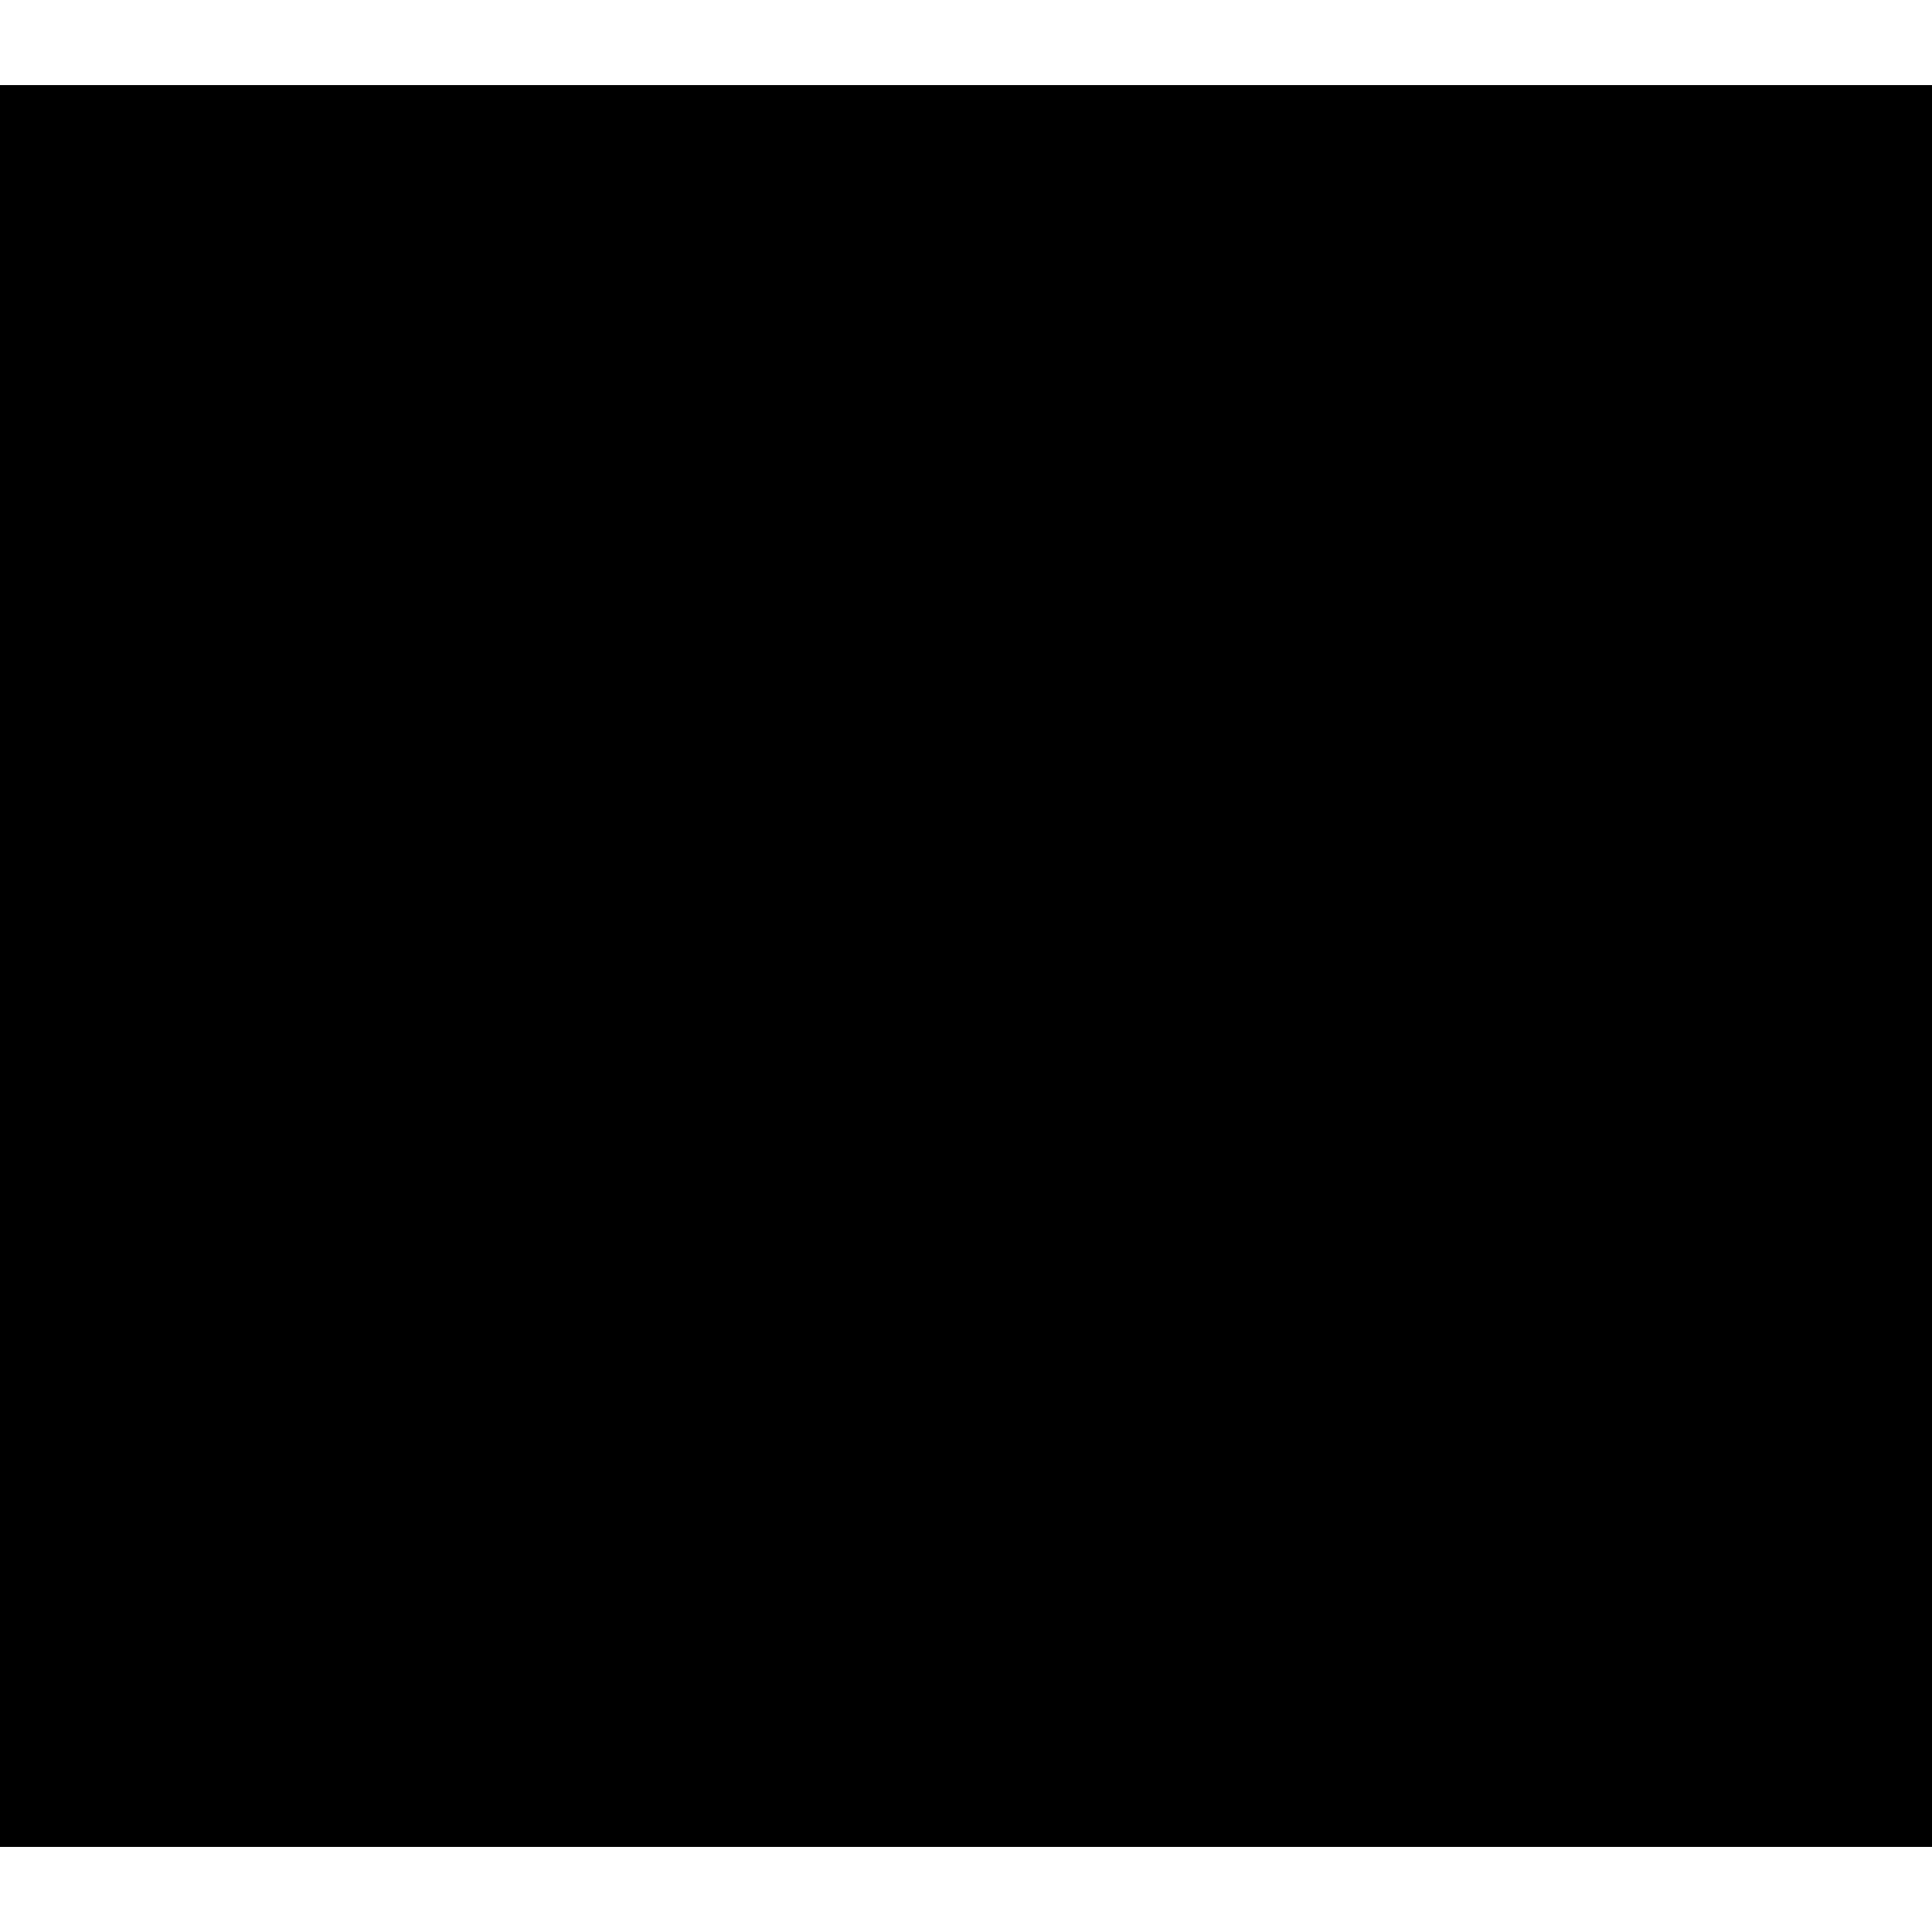
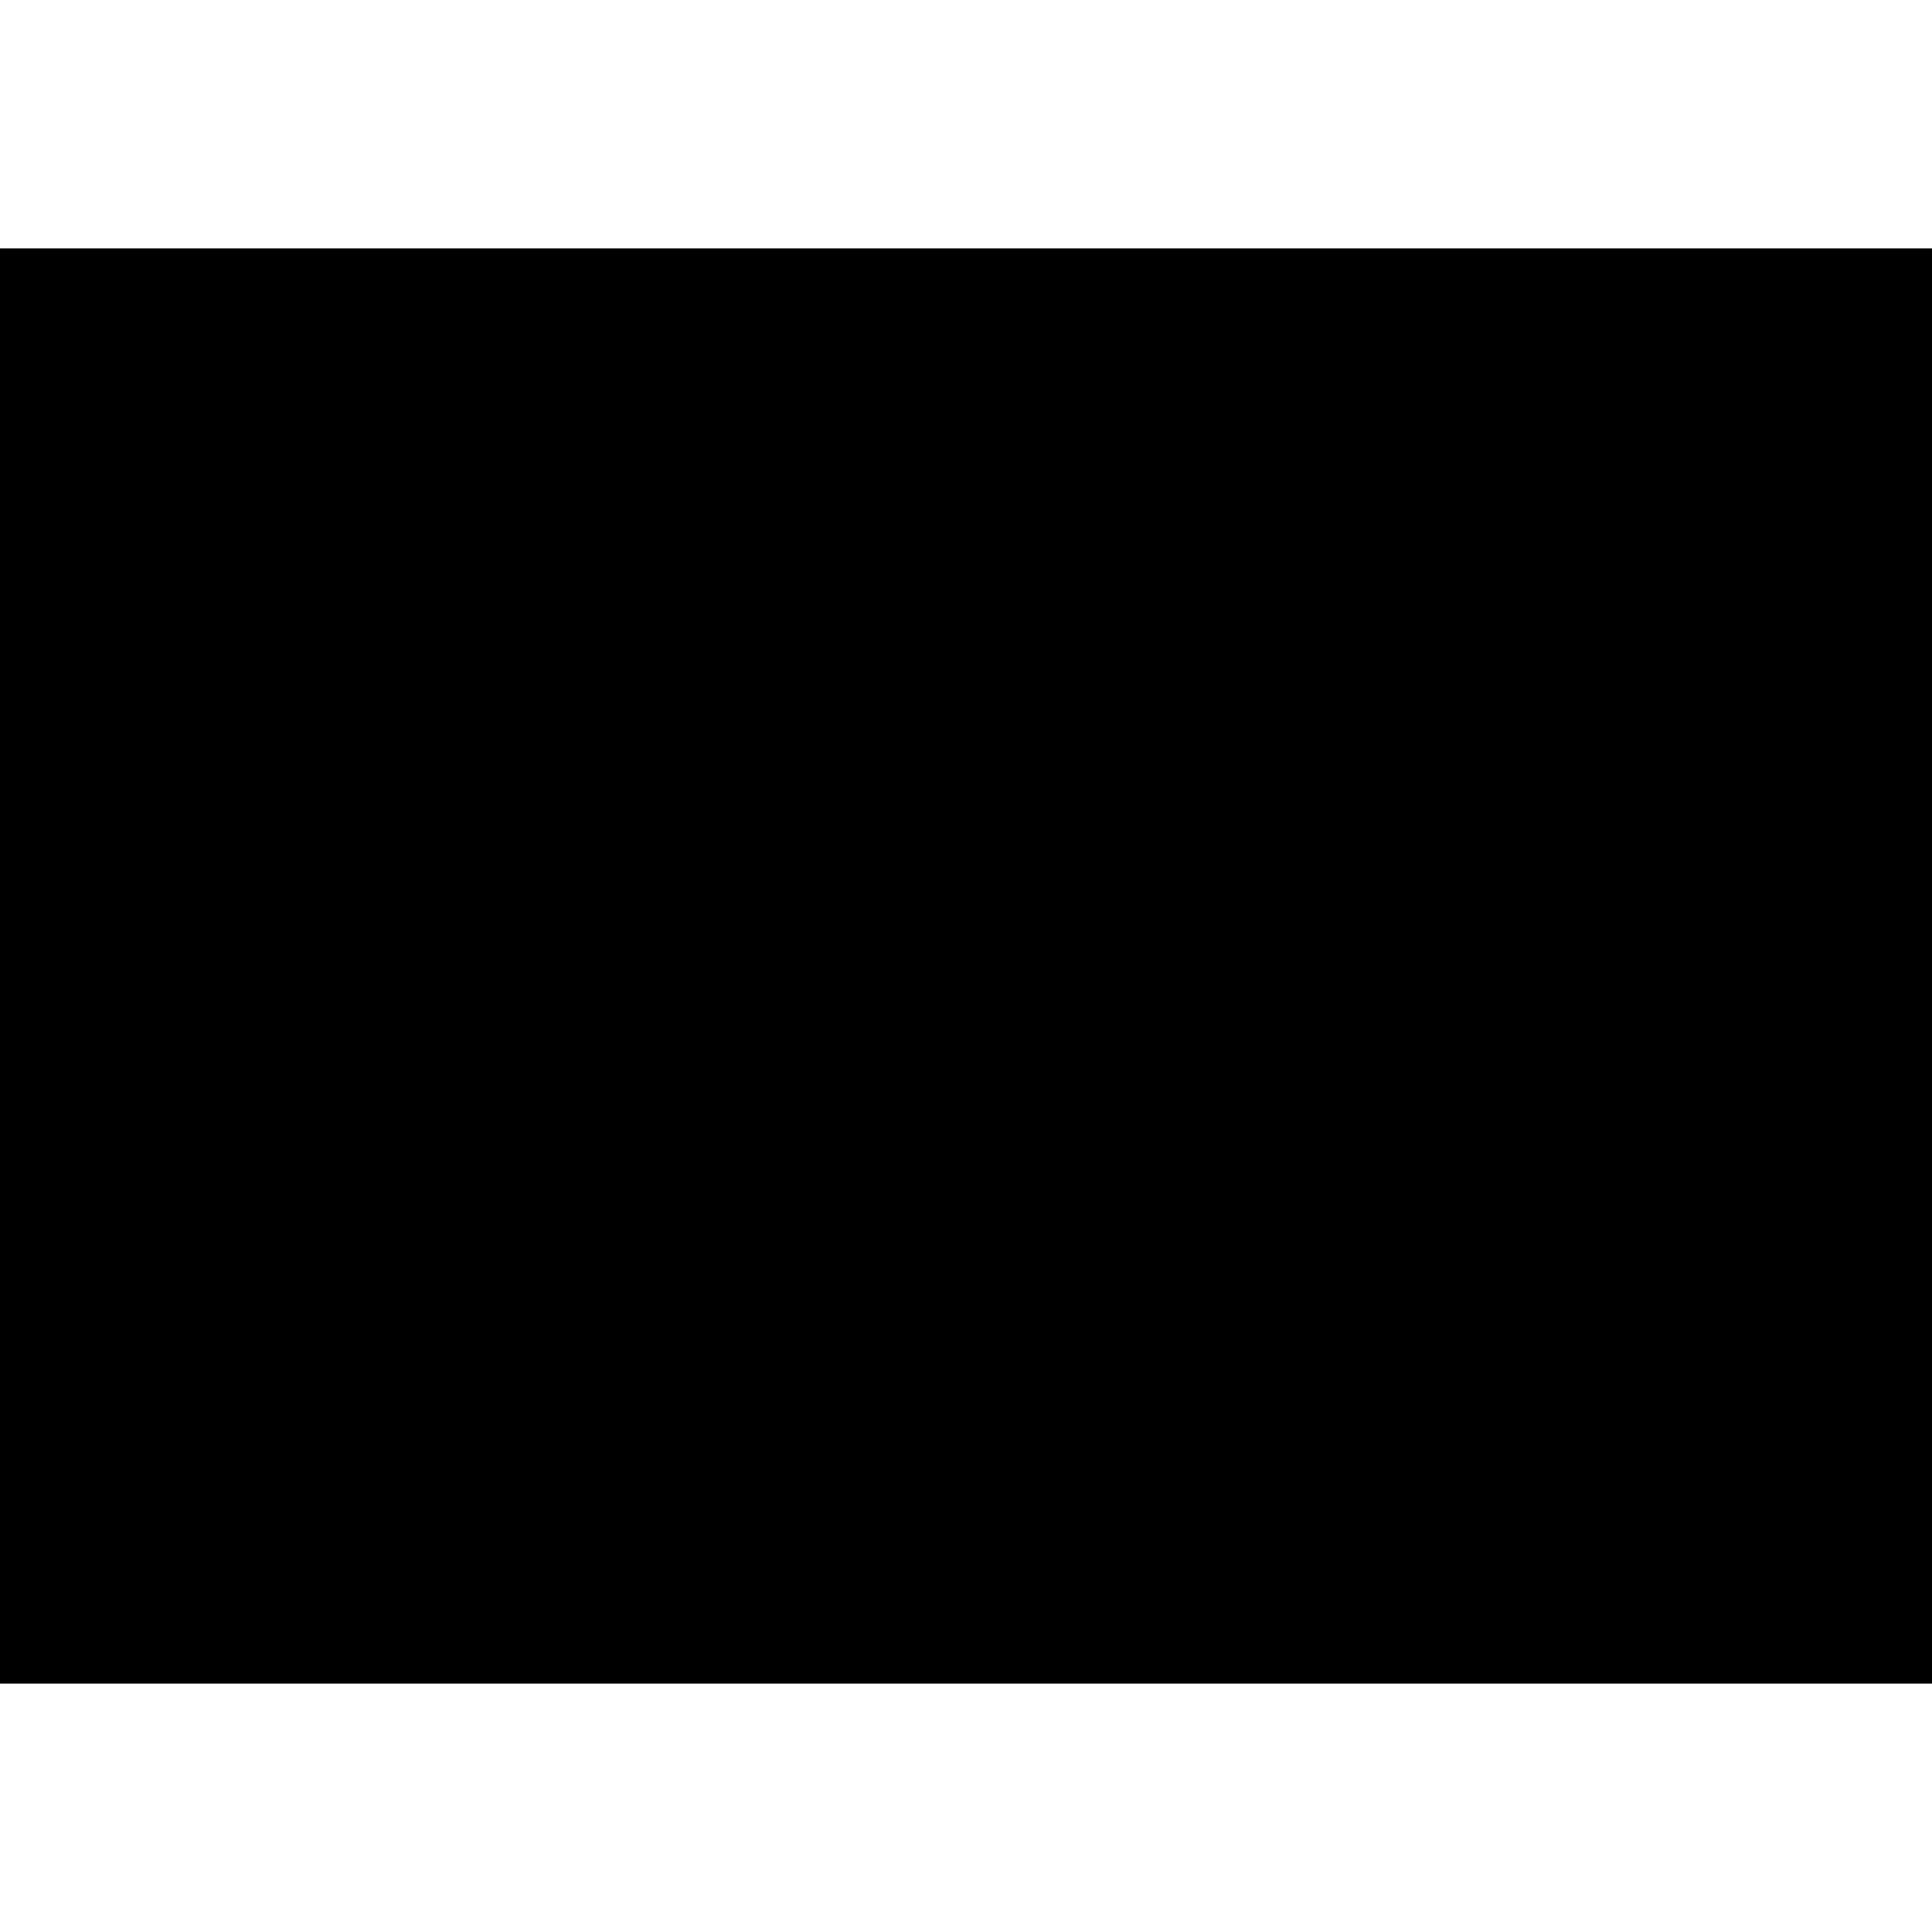
- <svg xmlns="http://www.w3.org/2000/svg" version="1.0" width="772pt" height="772pt" viewBox="0 0 772 772" preserveAspectRatio="xMidYMid meet">
-   <g transform="translate(0,772) scale(0.1,-0.1)" fill="#000000" stroke="none">
-     <path d="M0 3860 l0 -3520 3860 0 3860 0 0 3520 0 3520 -3860 0 -3860 0 0 -3520z" />
+ <svg xmlns="http://www.w3.org/2000/svg" version="1.0" width="770pt" height="770pt" viewBox="0 0 770 770" preserveAspectRatio="xMidYMid meet">
+   <g transform="translate(0,770) scale(0.1,-0.1)" fill="#000000" stroke="none">
+     <path d="M0 3850 l0 -2860 3850 0 3850 0 0 2860 0 2860 -3850 0 -3850 0 0 -2860z" />
  </g>
</svg>
